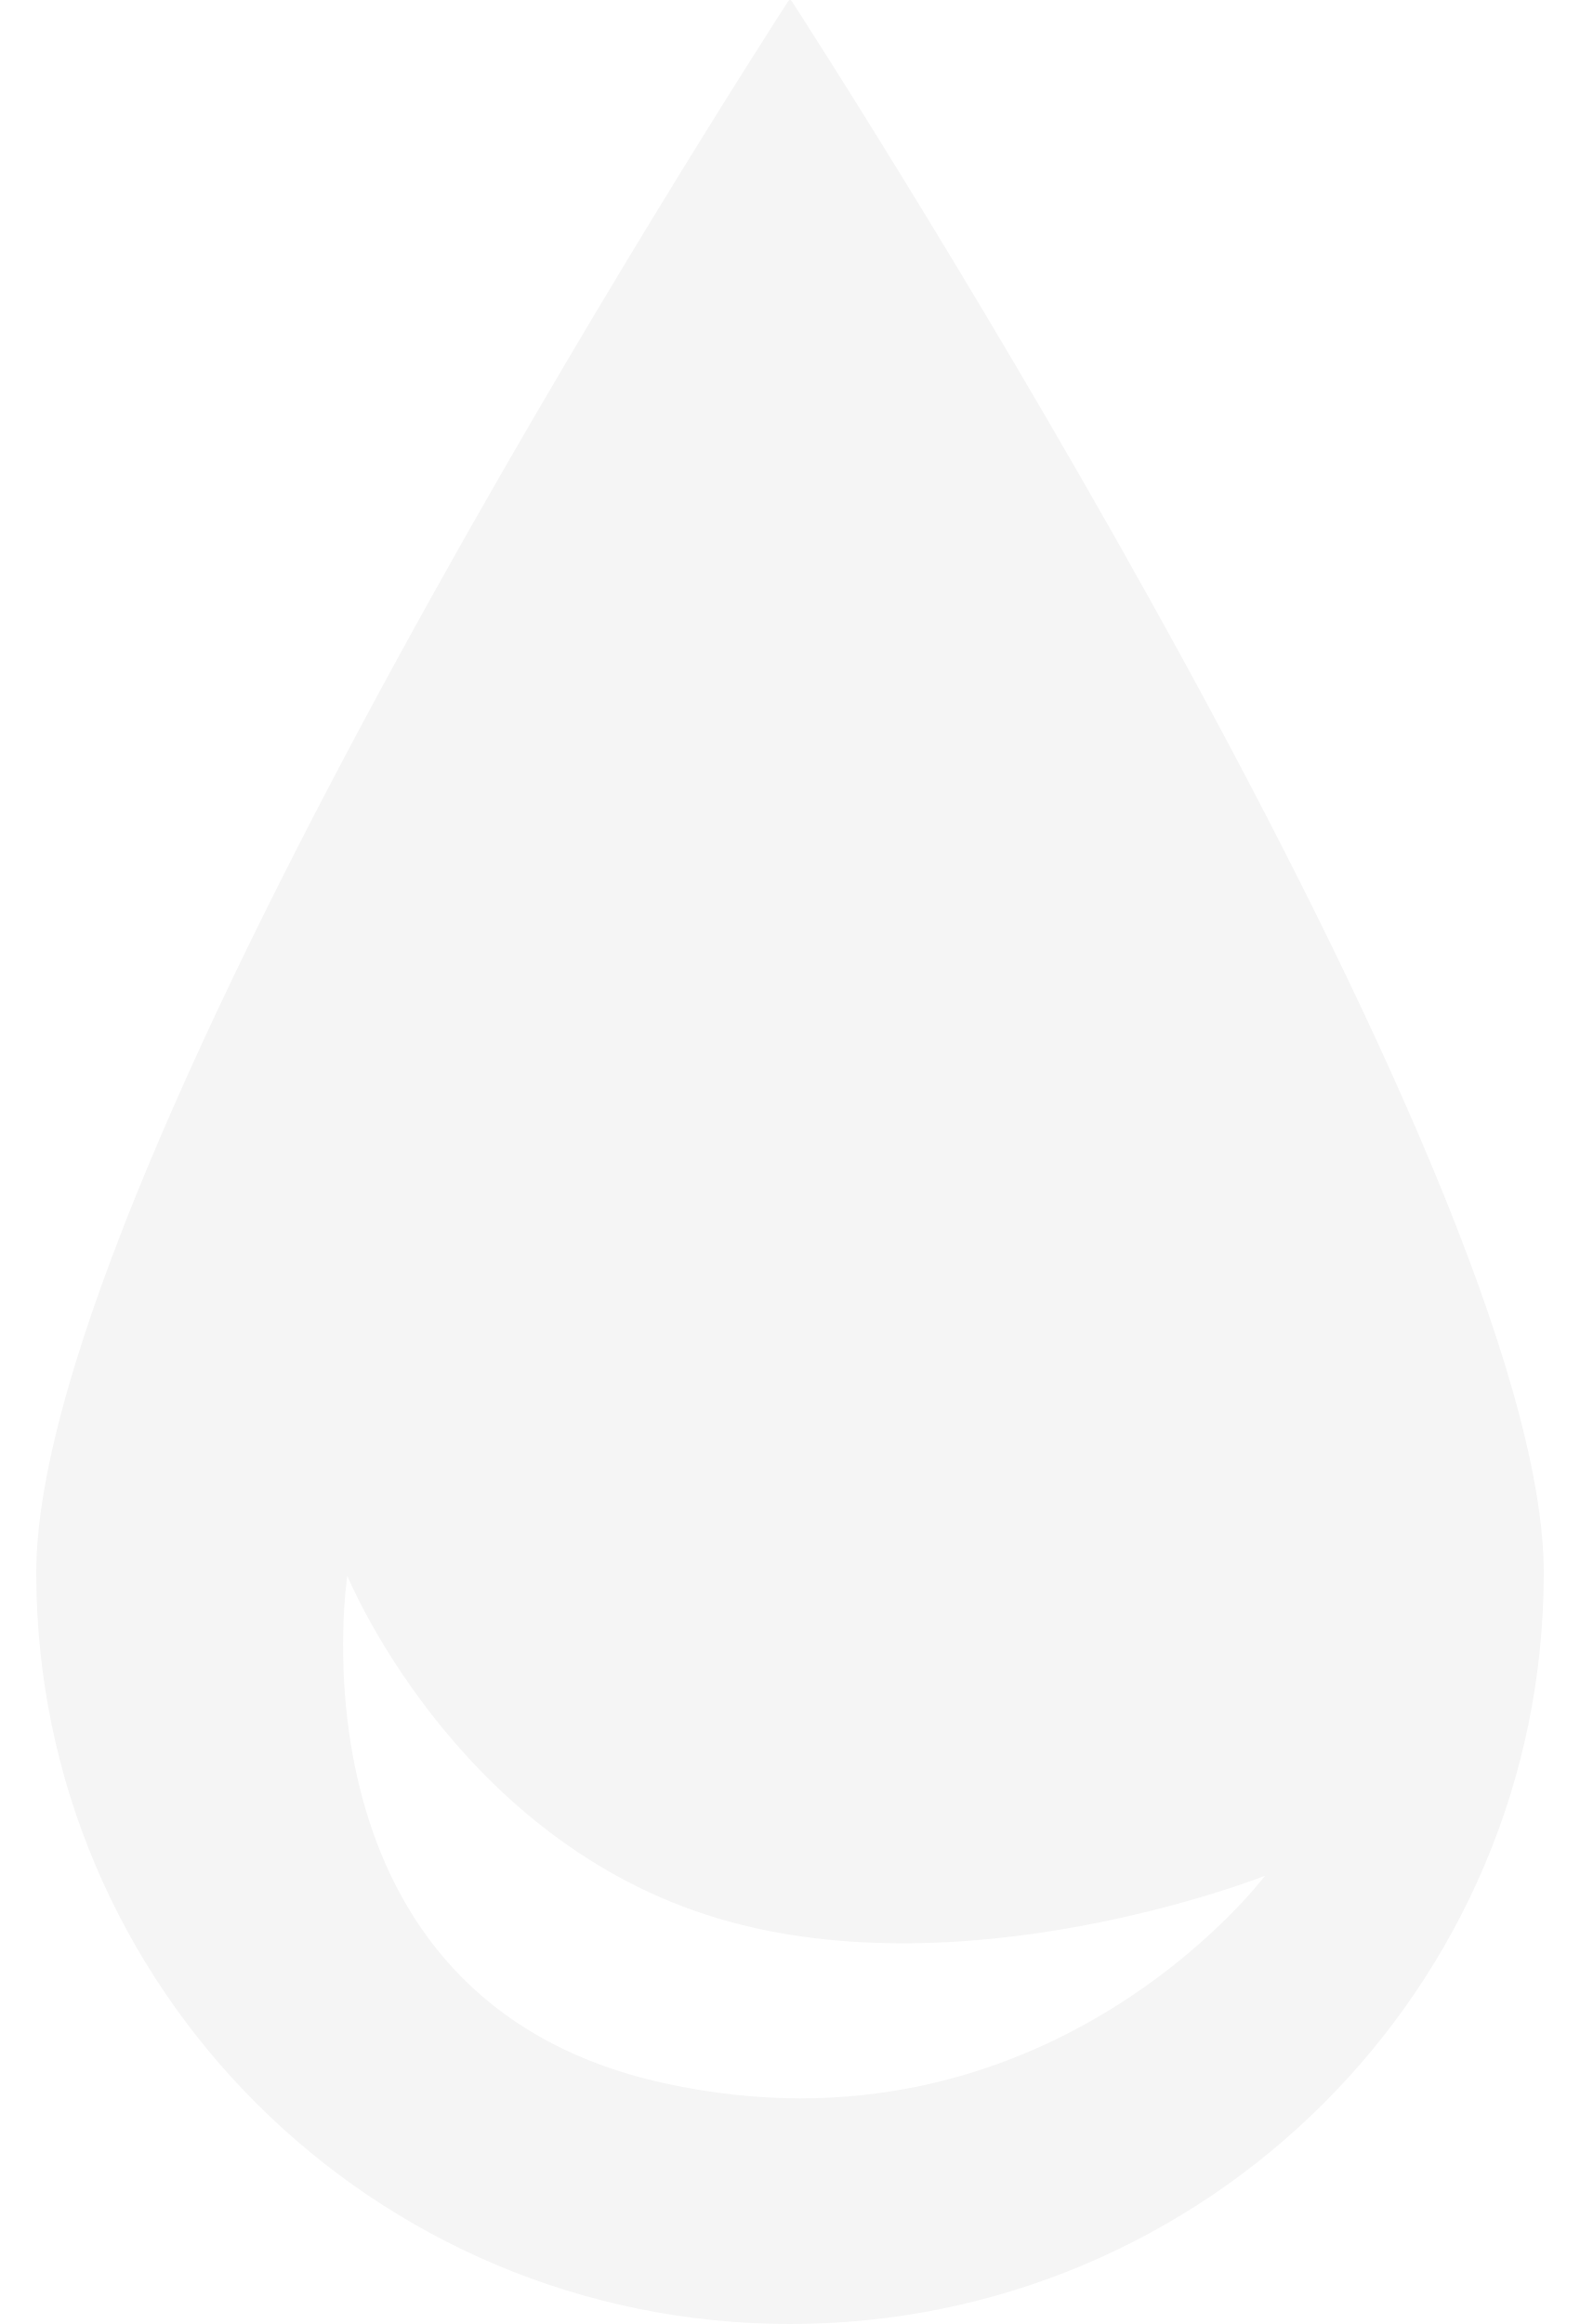
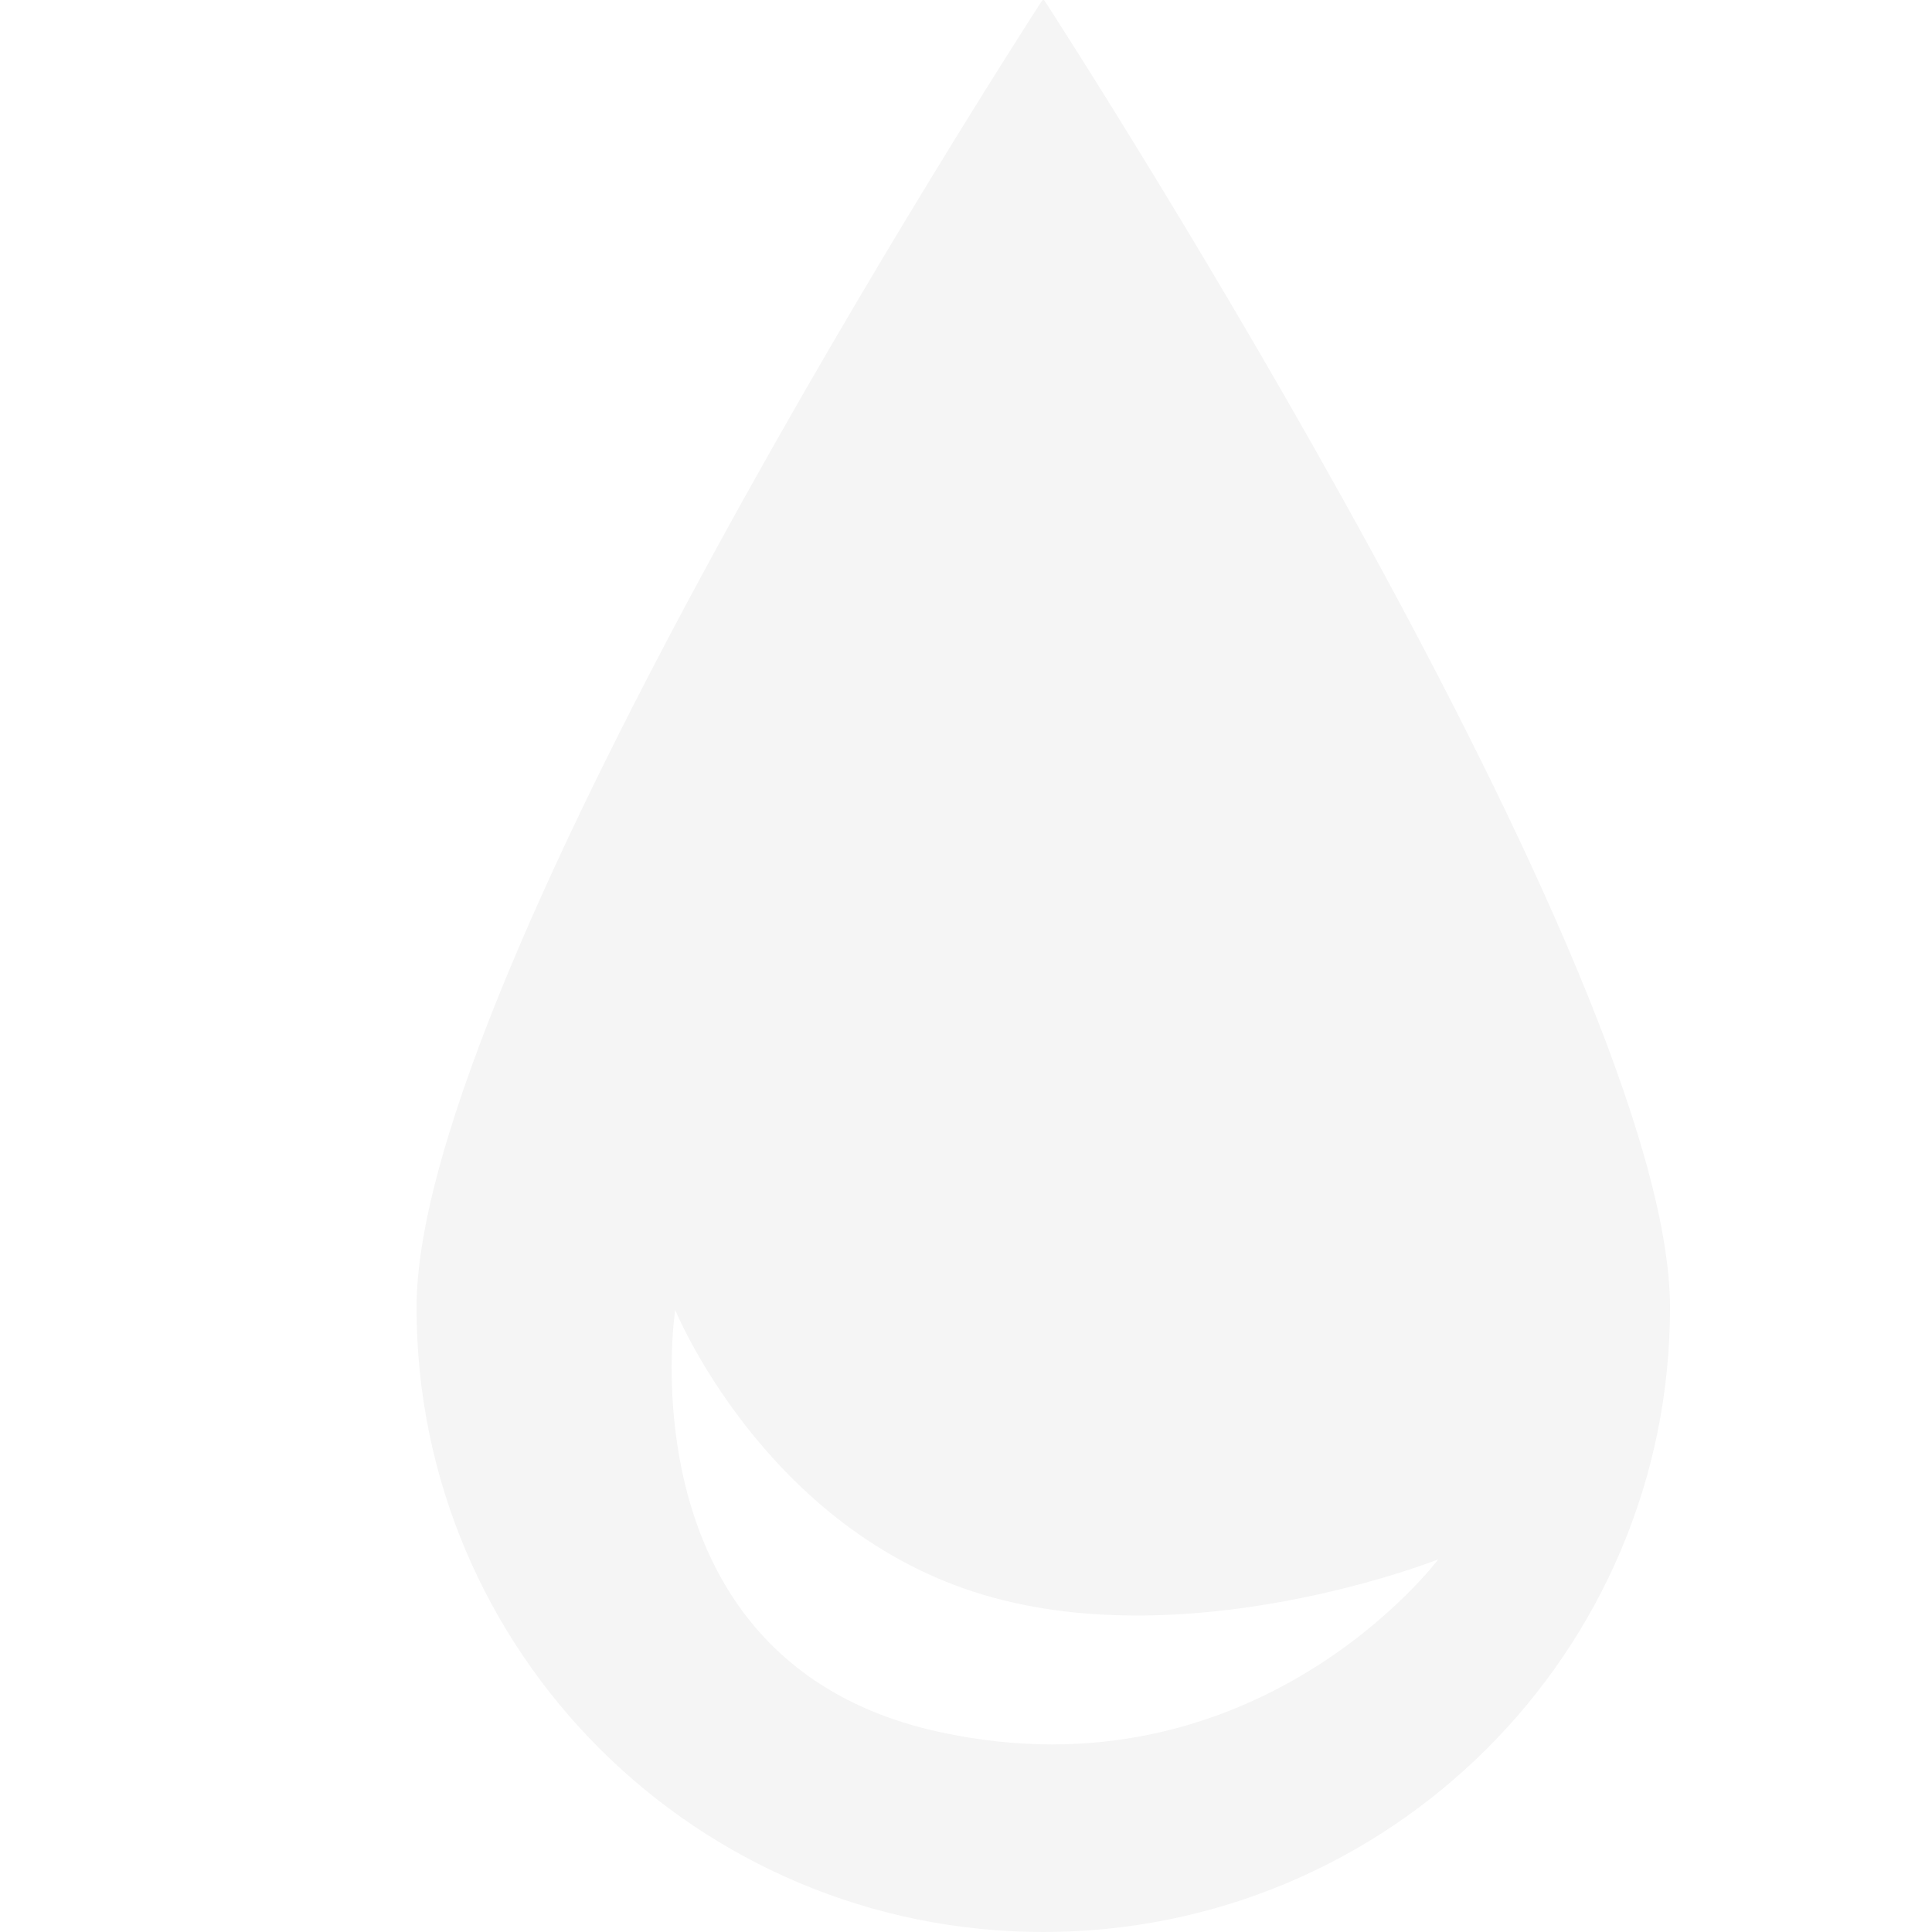
- <svg xmlns="http://www.w3.org/2000/svg" width="17" height="25" viewBox="0 0 17 25" fill="none">
+ <svg xmlns="http://www.w3.org/2000/svg" width="25" height="25" viewBox="0 0 15 25" fill="none">
  <path fill-rule="evenodd" clip-rule="evenodd" d="M16.61 16.92C16.61 21.383 12.979 25 8.5 25C4.021 25 0.39 21.383 0.39 16.92C0.39 12.581 8.061 0.662 8.482 0.011C8.492 -0.004 8.508 -0.004 8.518 0.011C8.939 0.662 16.61 12.581 16.61 16.92ZM7.148 22.41C3.033 21.509 3.737 16.951 3.737 16.951C3.737 16.951 4.861 19.702 7.588 20.594C10.315 21.485 13.611 20.178 13.611 20.178C13.611 20.178 11.264 23.31 7.148 22.41Z" fill="#f5f5f5" />
</svg>
